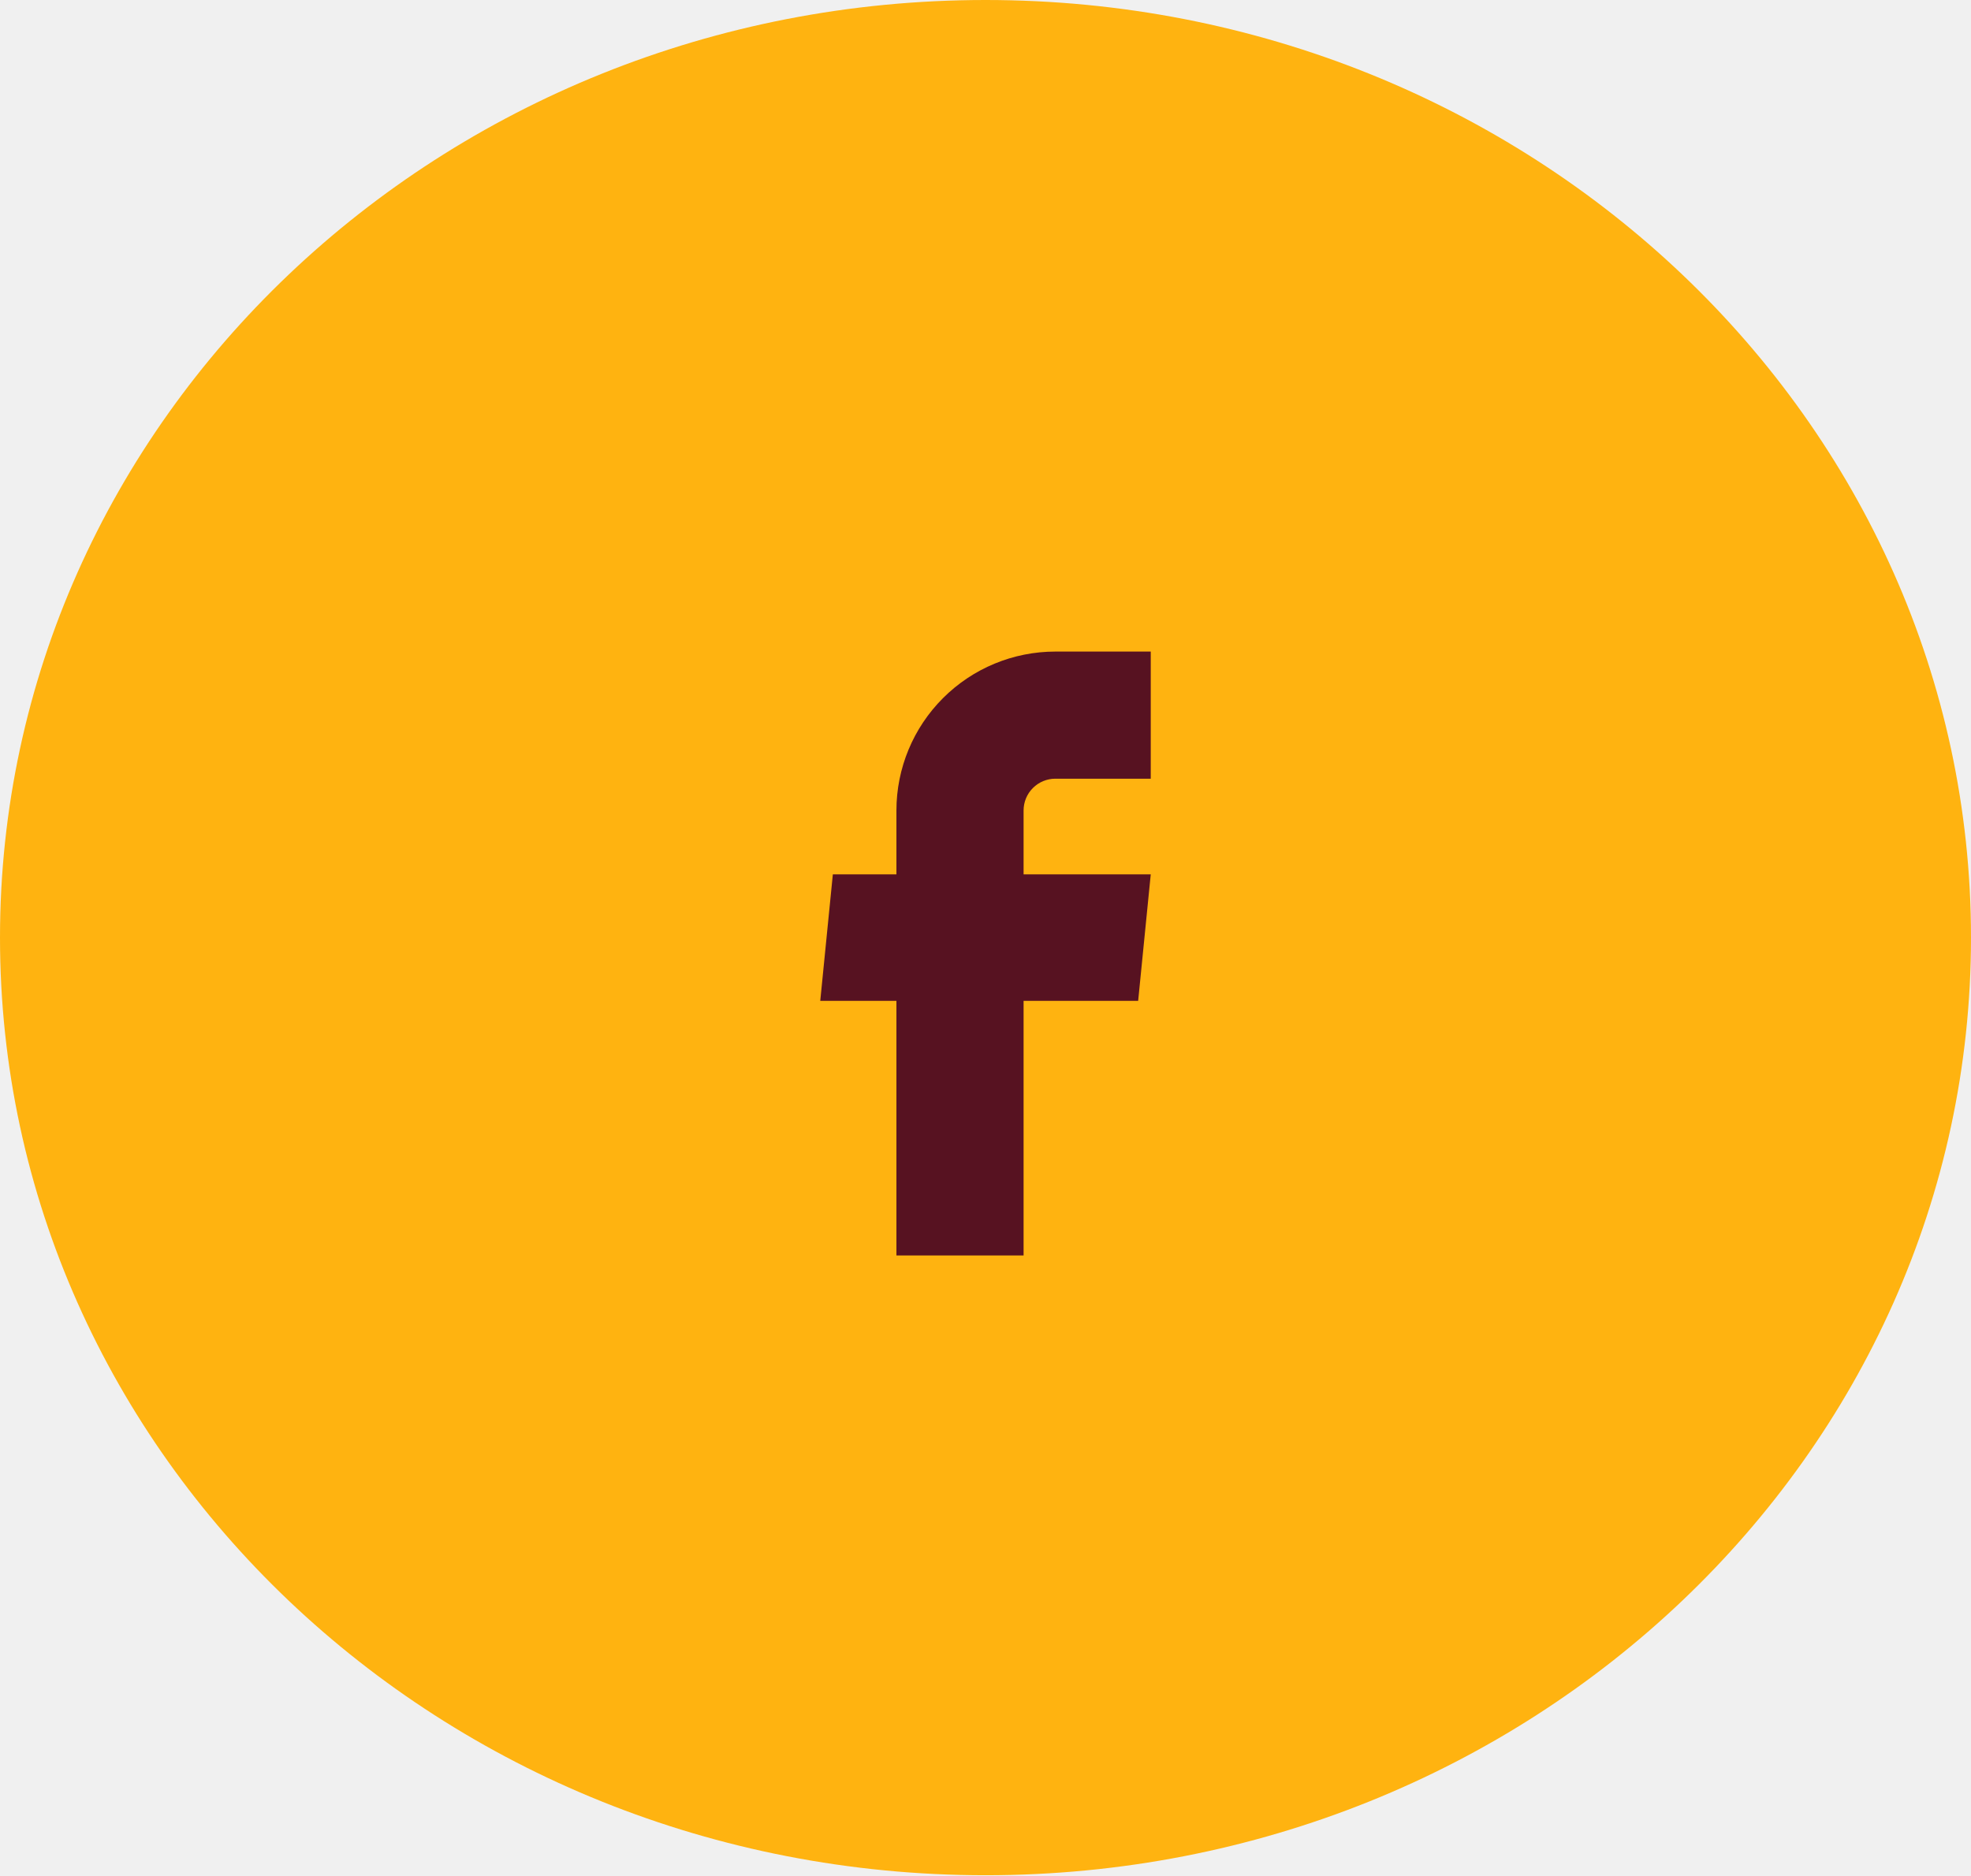
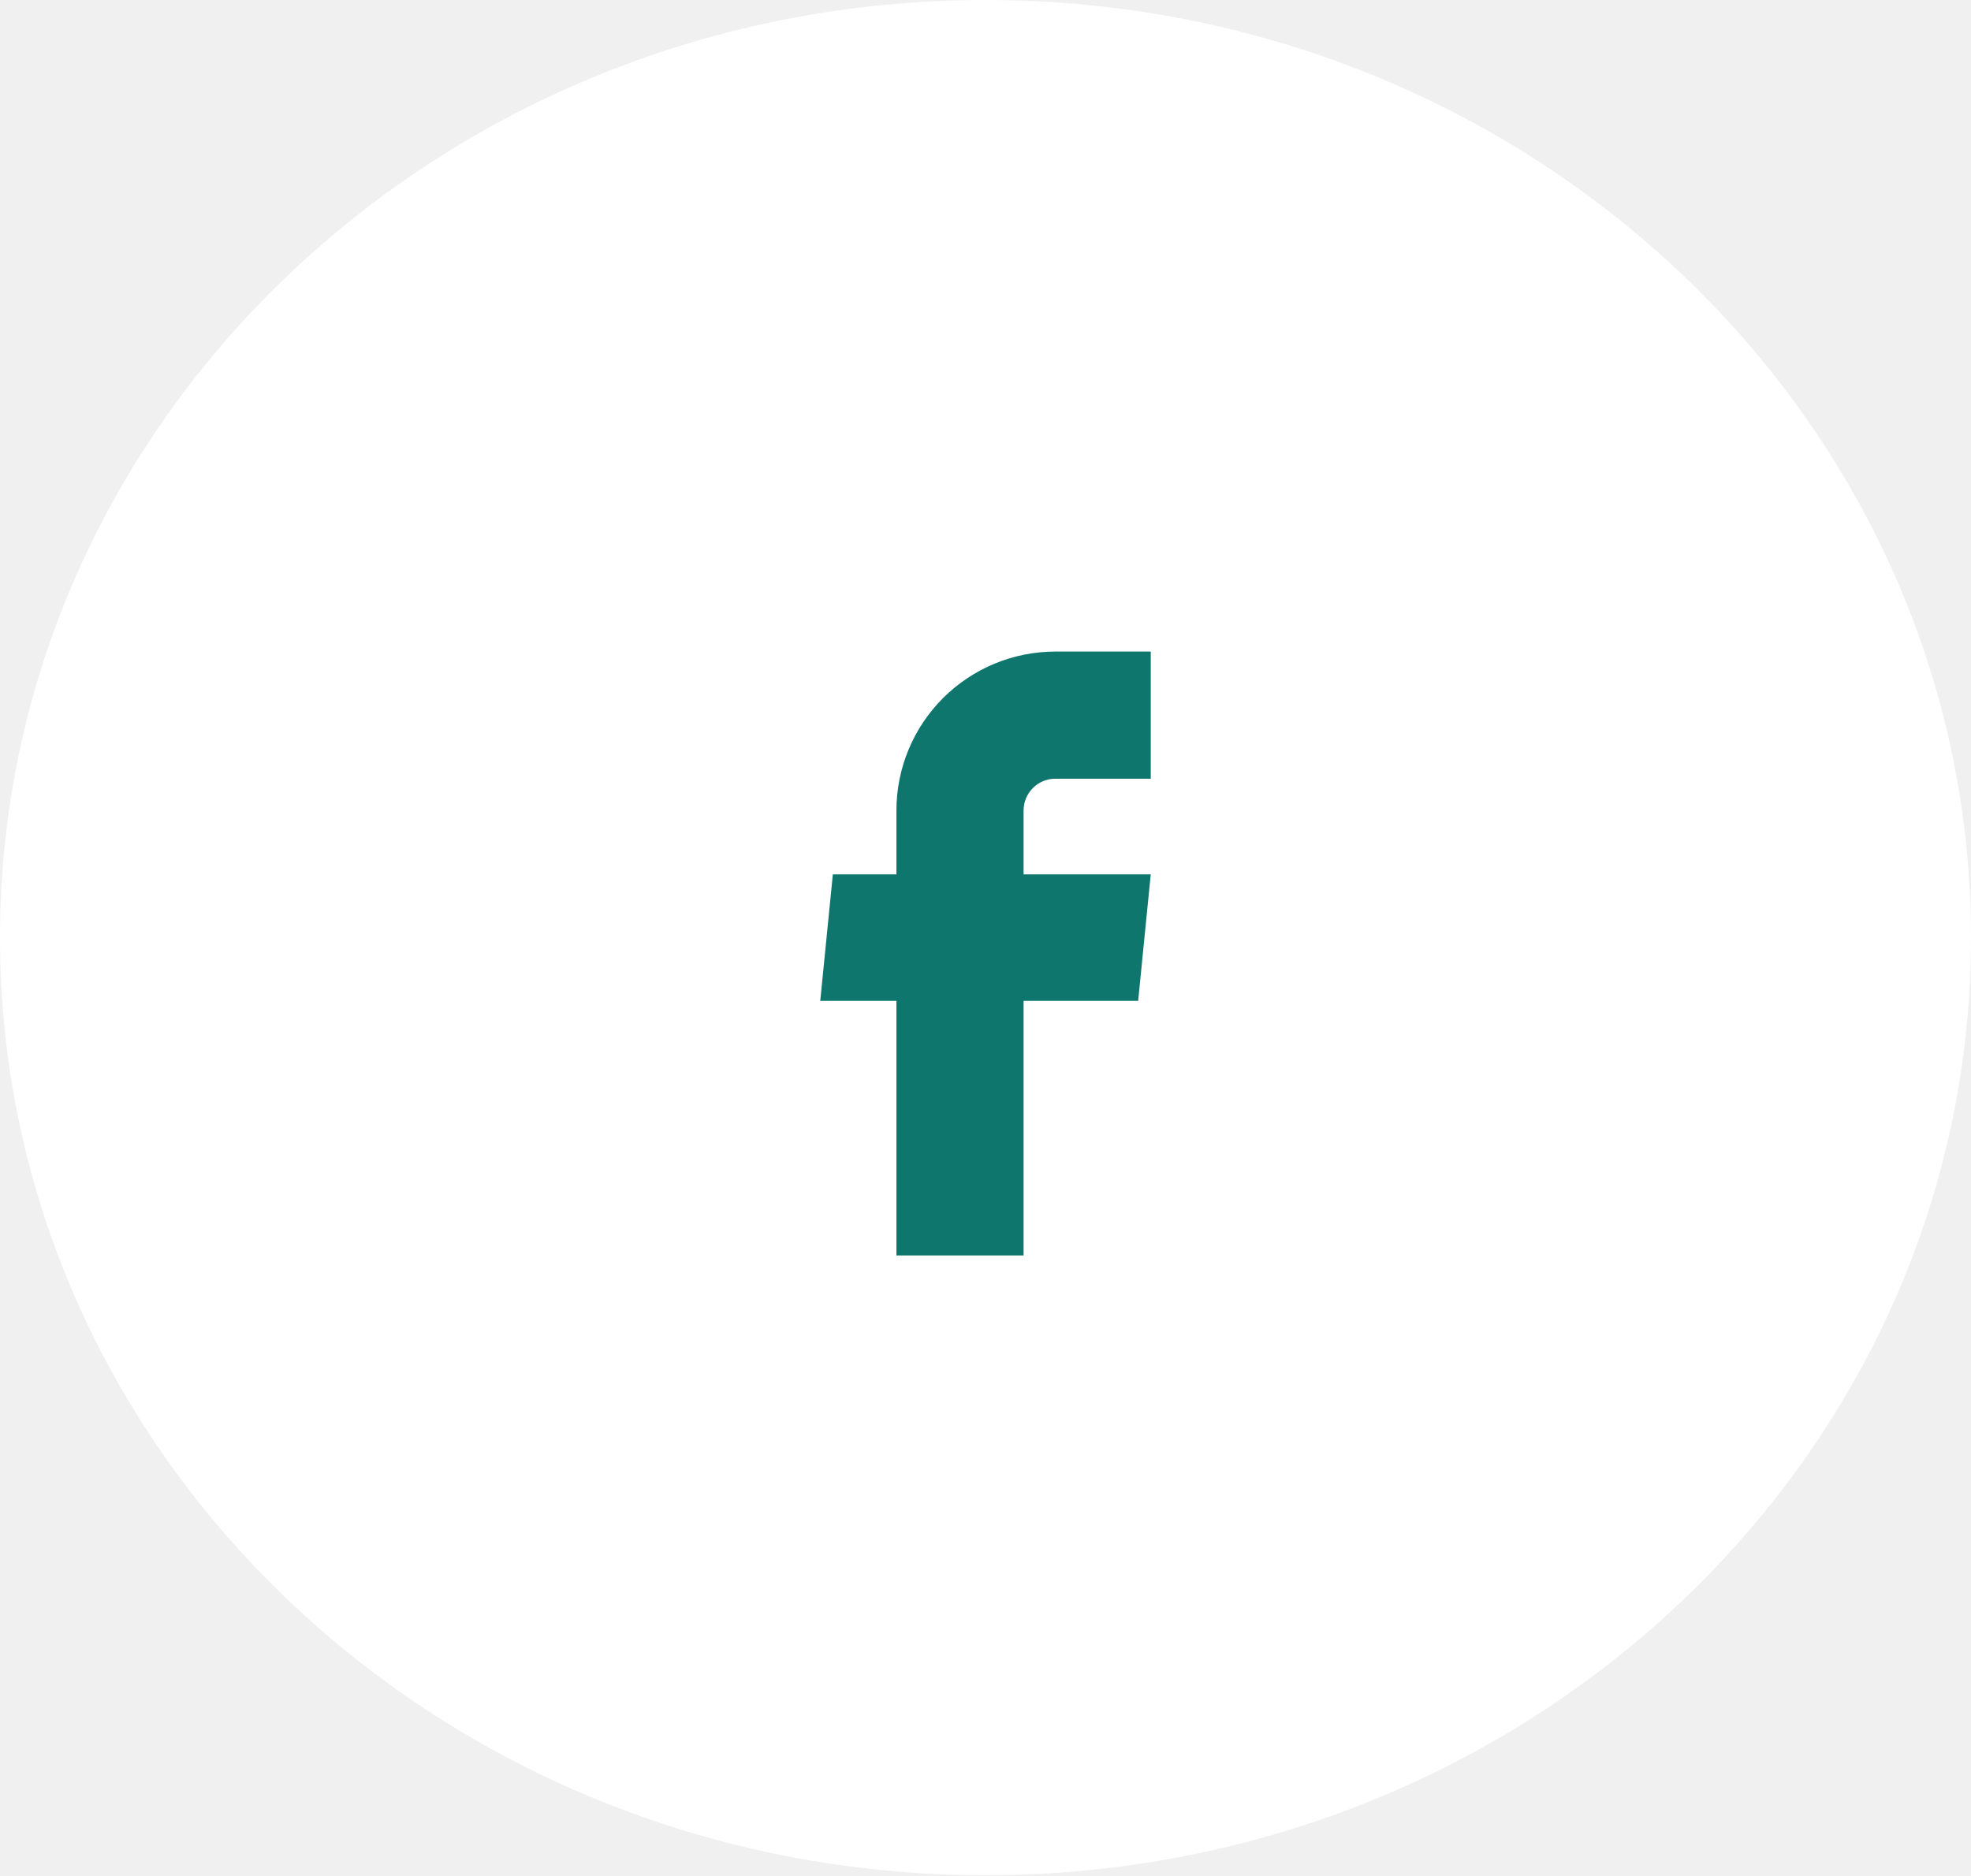
<svg xmlns="http://www.w3.org/2000/svg" width="62" height="59" viewBox="0 0 62 59" fill="none">
-   <ellipse cx="31" cy="29.5" rx="31" ry="29.5" fill="#FFB310" />
-   <path d="M28.198 39.5H32.198V31.49H35.802L36.198 27.51H32.198V25.5C32.198 25.235 32.303 24.98 32.491 24.793C32.678 24.605 32.933 24.5 33.198 24.5H36.198V20.5H33.198C31.872 20.5 30.6 21.027 29.663 21.965C28.725 22.902 28.198 24.174 28.198 25.5V27.51H26.198L25.802 31.49H28.198V39.5Z" fill="#571221" />
+   <ellipse cx="31" cy="29.5" rx="31" ry="29.5" fill="#ffffff" />
+   <path d="M28.198 39.5H32.198V31.49H35.802L36.198 27.51H32.198V25.5C32.198 25.235 32.303 24.98 32.491 24.793C32.678 24.605 32.933 24.5 33.198 24.5H36.198V20.5H33.198C31.872 20.5 30.6 21.027 29.663 21.965C28.725 22.902 28.198 24.174 28.198 25.5V27.51H26.198L25.802 31.49H28.198V39.5Z" fill="#0F766E" />
</svg>
